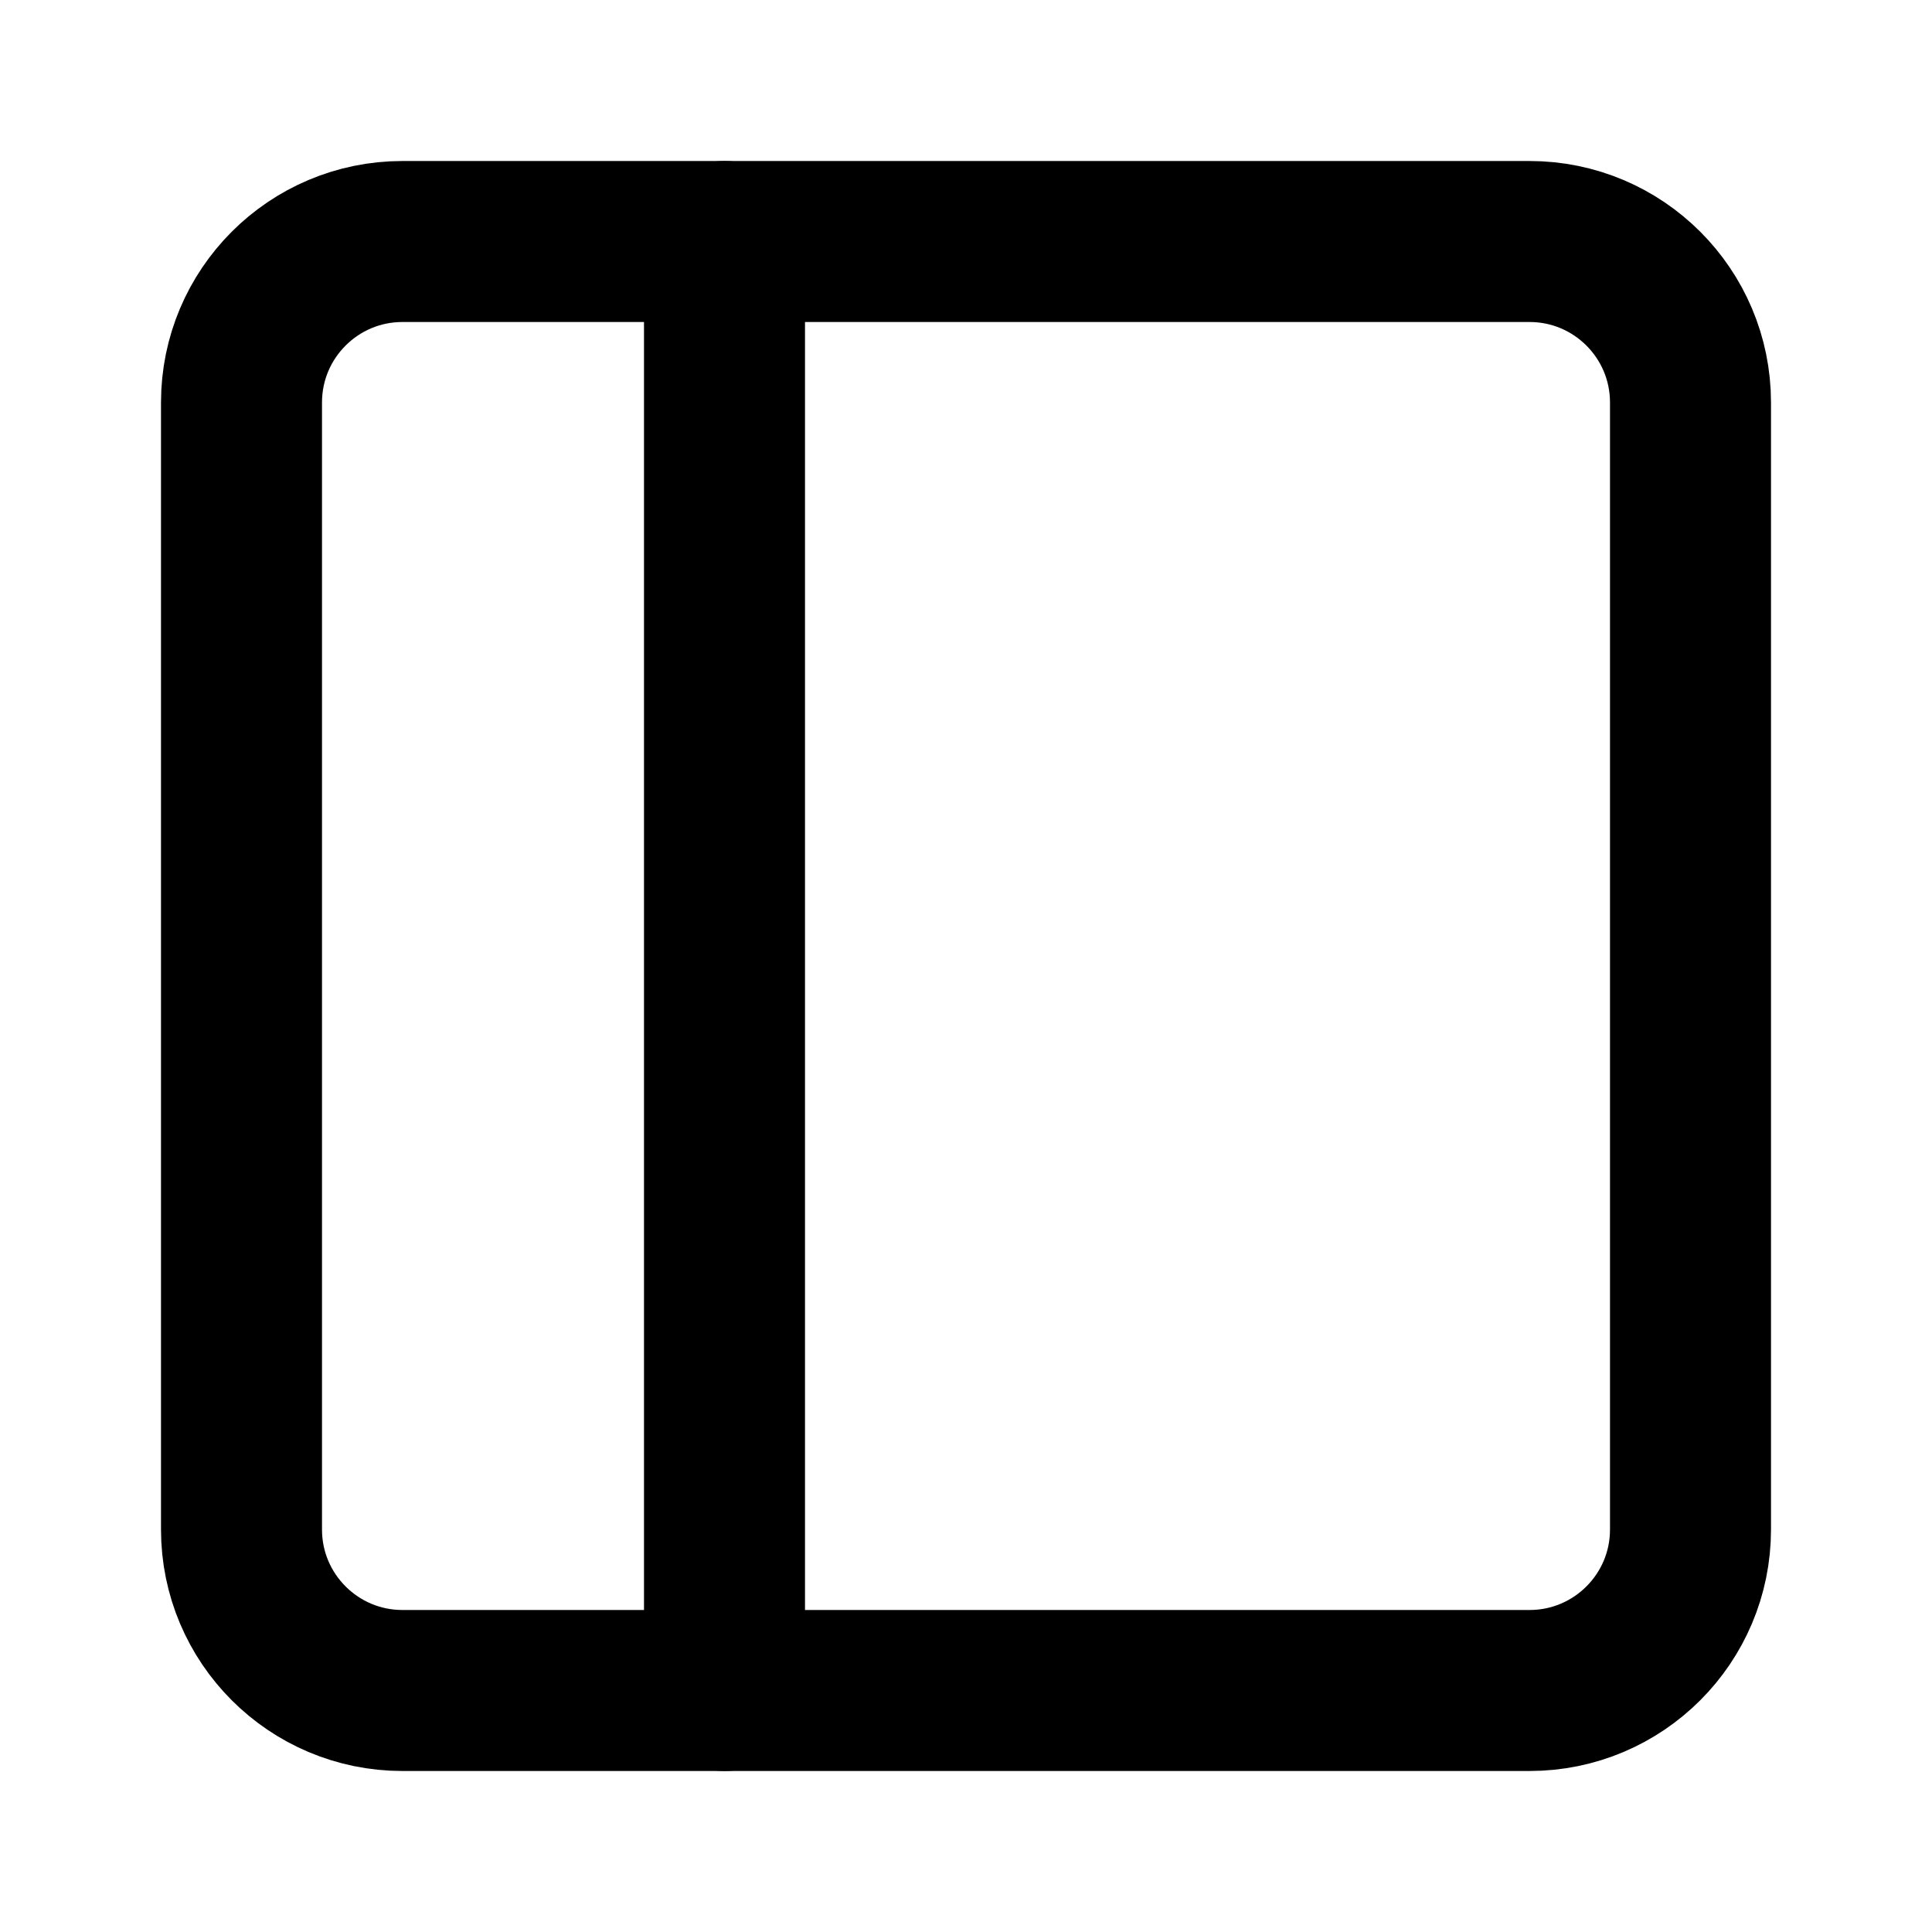
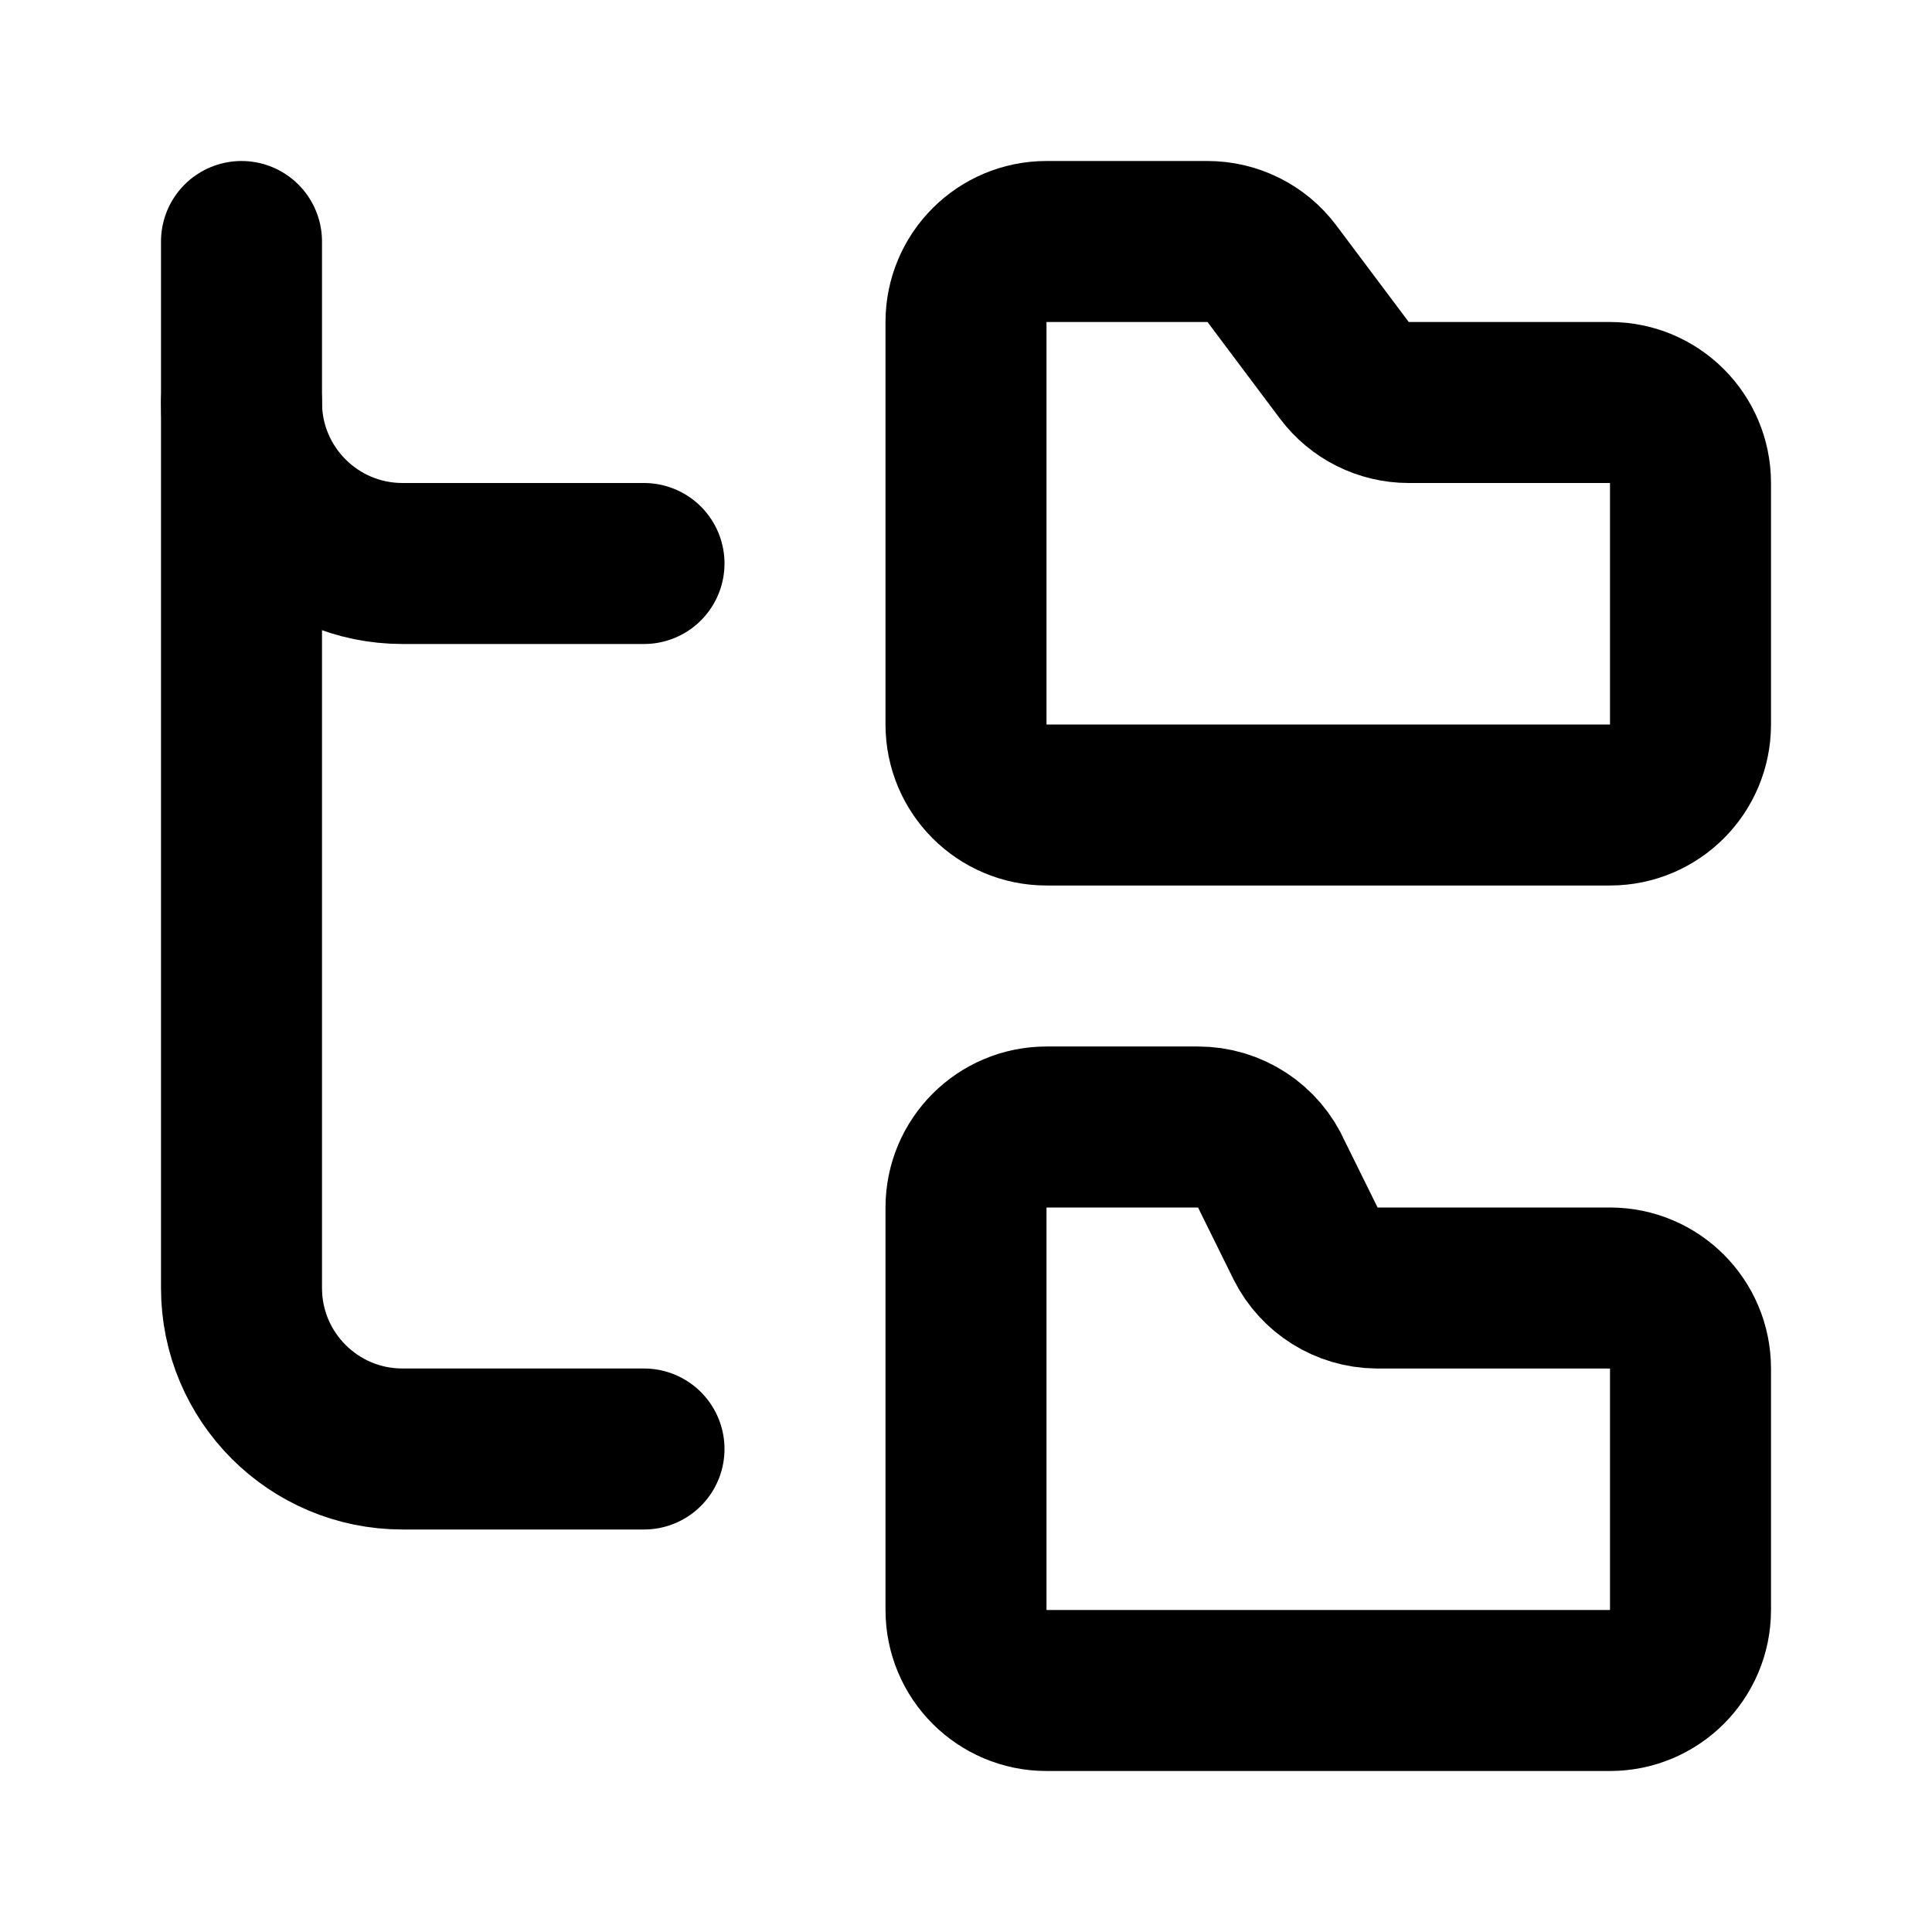
<svg xmlns="http://www.w3.org/2000/svg" width="24" height="24" viewBox="0 0 24 24" fill="none" stroke="currentColor" stroke-width="2" stroke-linecap="round" stroke-linejoin="round">
-   <rect width="18" height="18" x="3" y="3" rx="2" />
-   <path d="M9 3v18" />
+   <path d="M20 10a1 1 0 0 0 1-1V6a1 1 0 0 0-1-1h-2.5a1 1 0 0 1-.8-.4l-.9-1.2A1 1 0 0 0 15 3h-2a1 1 0 0 0-1 1v5a1 1 0 0 0 1 1Z" />
+   <path d="M20 21a1 1 0 0 0 1-1v-3a1 1 0 0 0-1-1h-2.9a1 1 0 0 1-.88-.55l-.42-.85a1 1 0 0 0-.92-.6H13a1 1 0 0 0-1 1v5a1 1 0 0 0 1 1Z" />
+   <path d="M3 5a2 2 0 0 0 2 2h3" />
+   <path d="M3 3v13a2 2 0 0 0 2 2h3" />
</svg>
